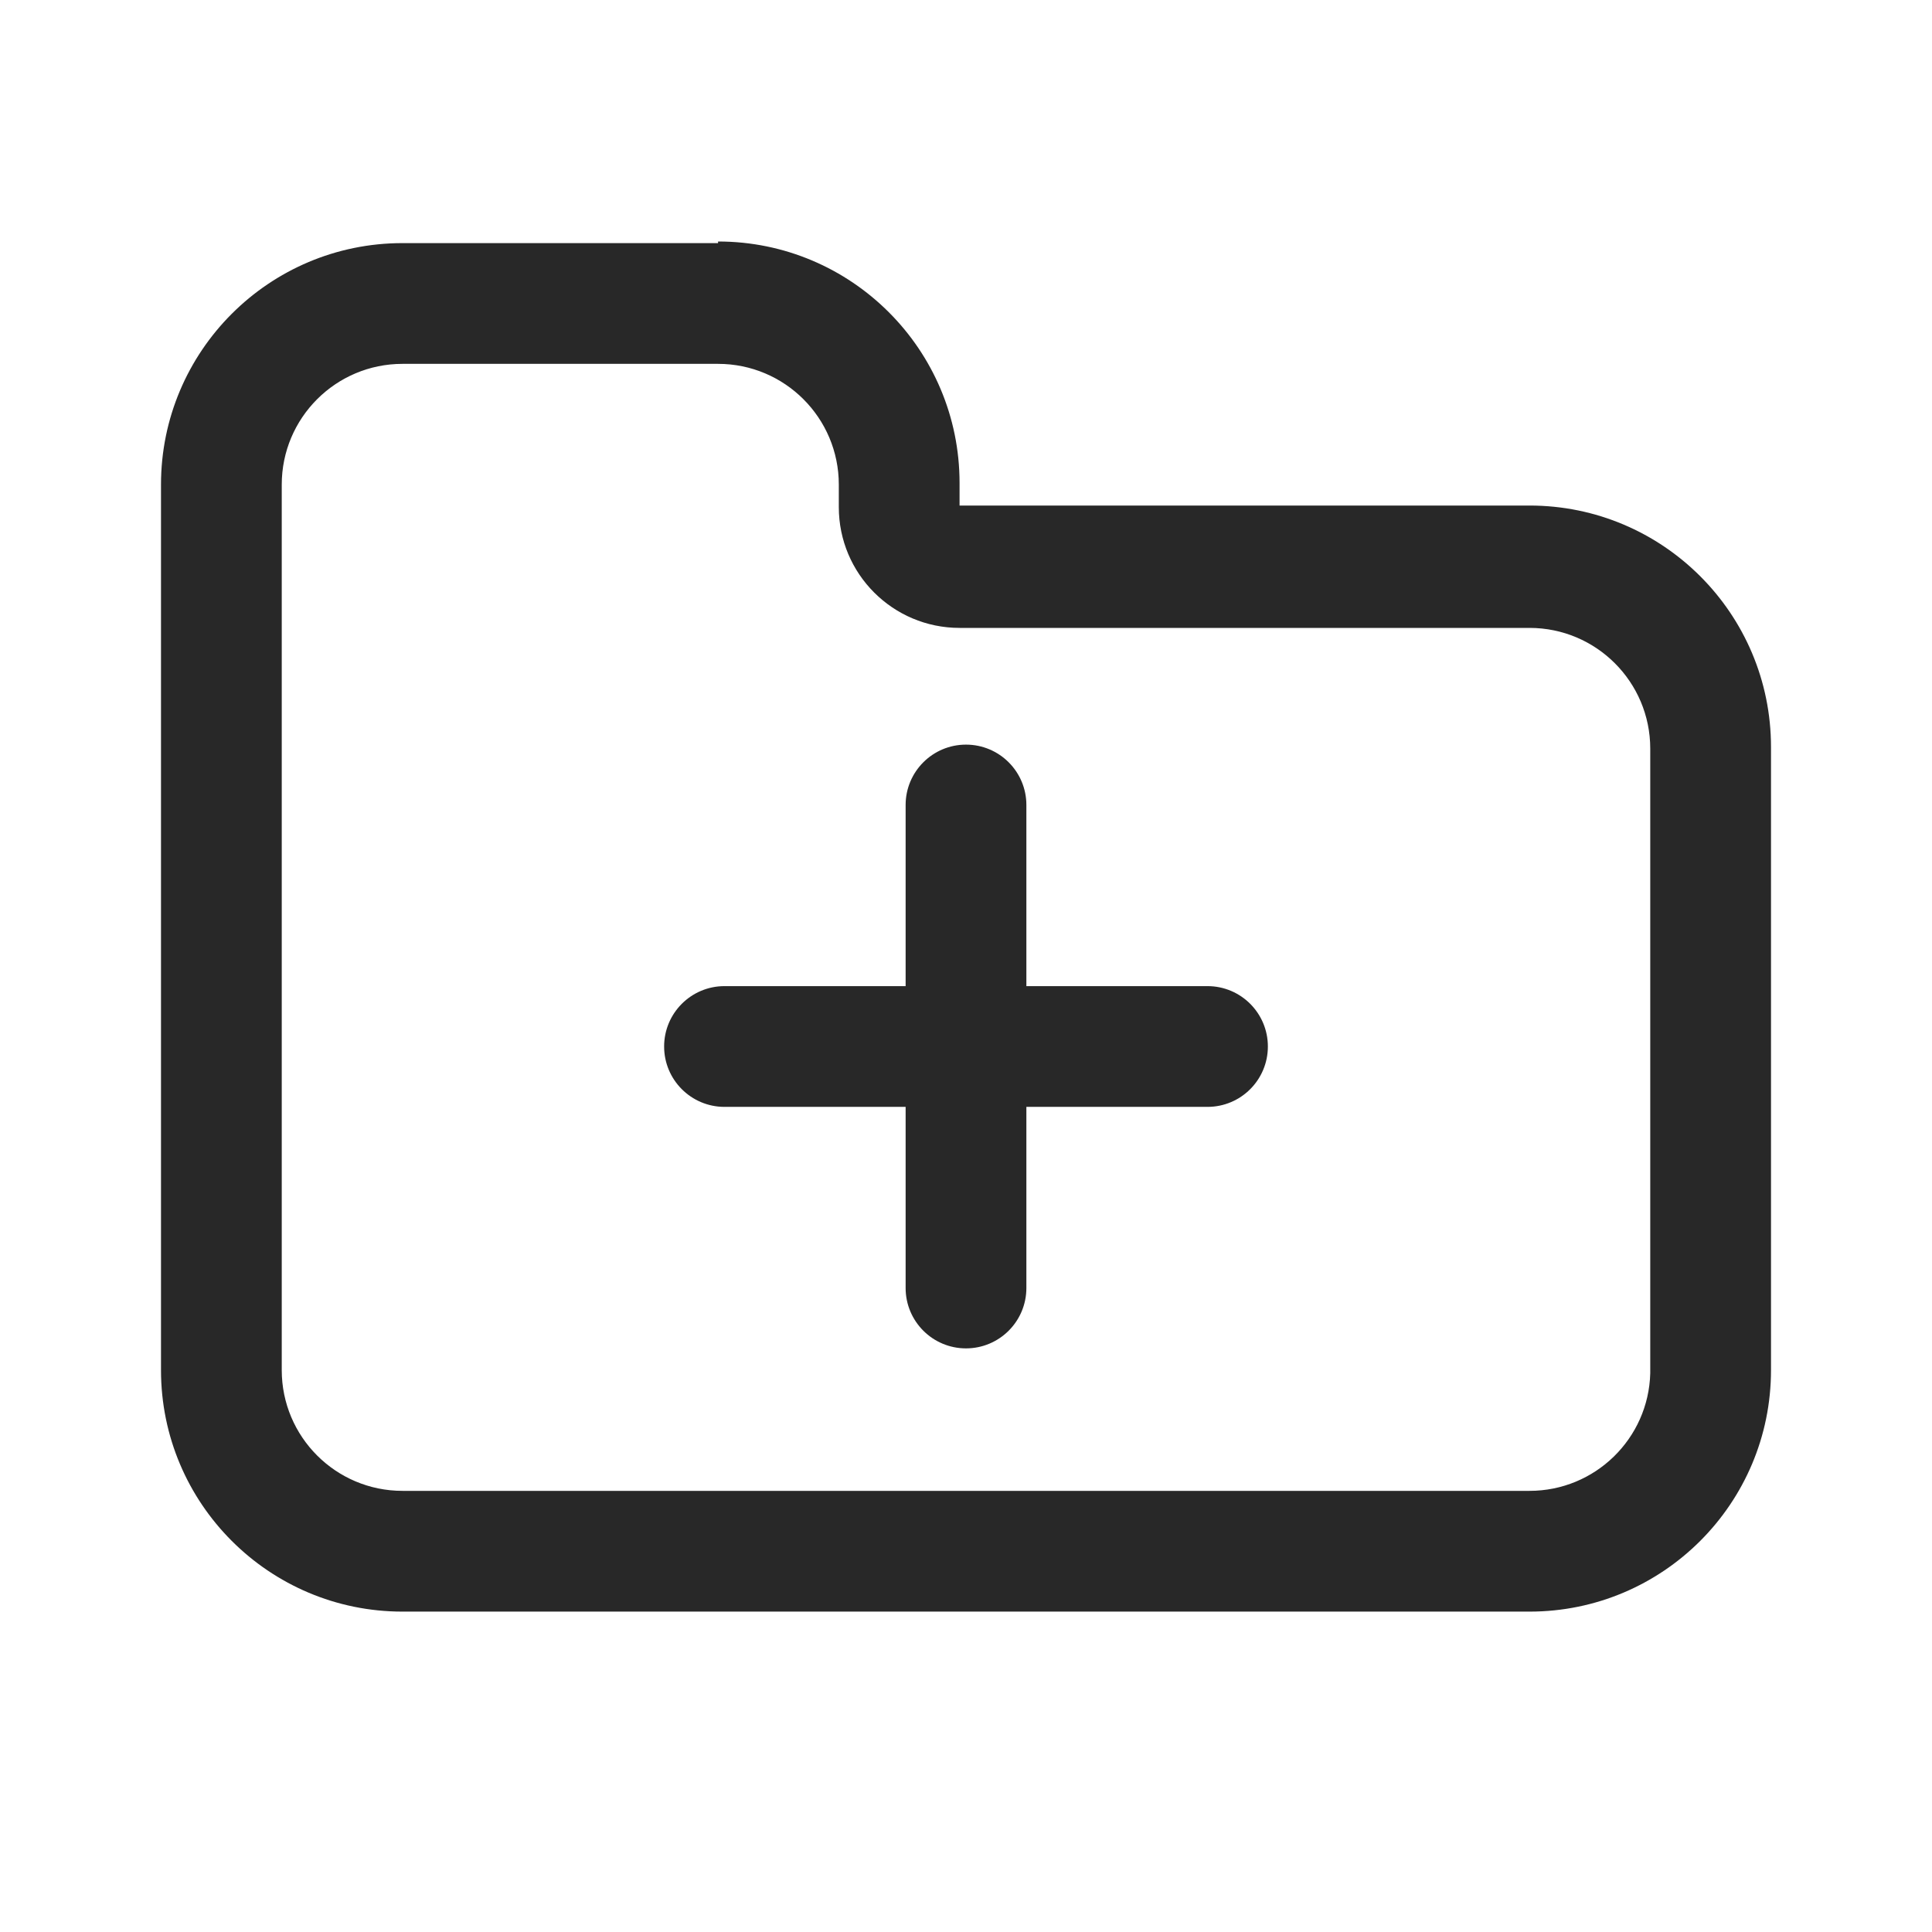
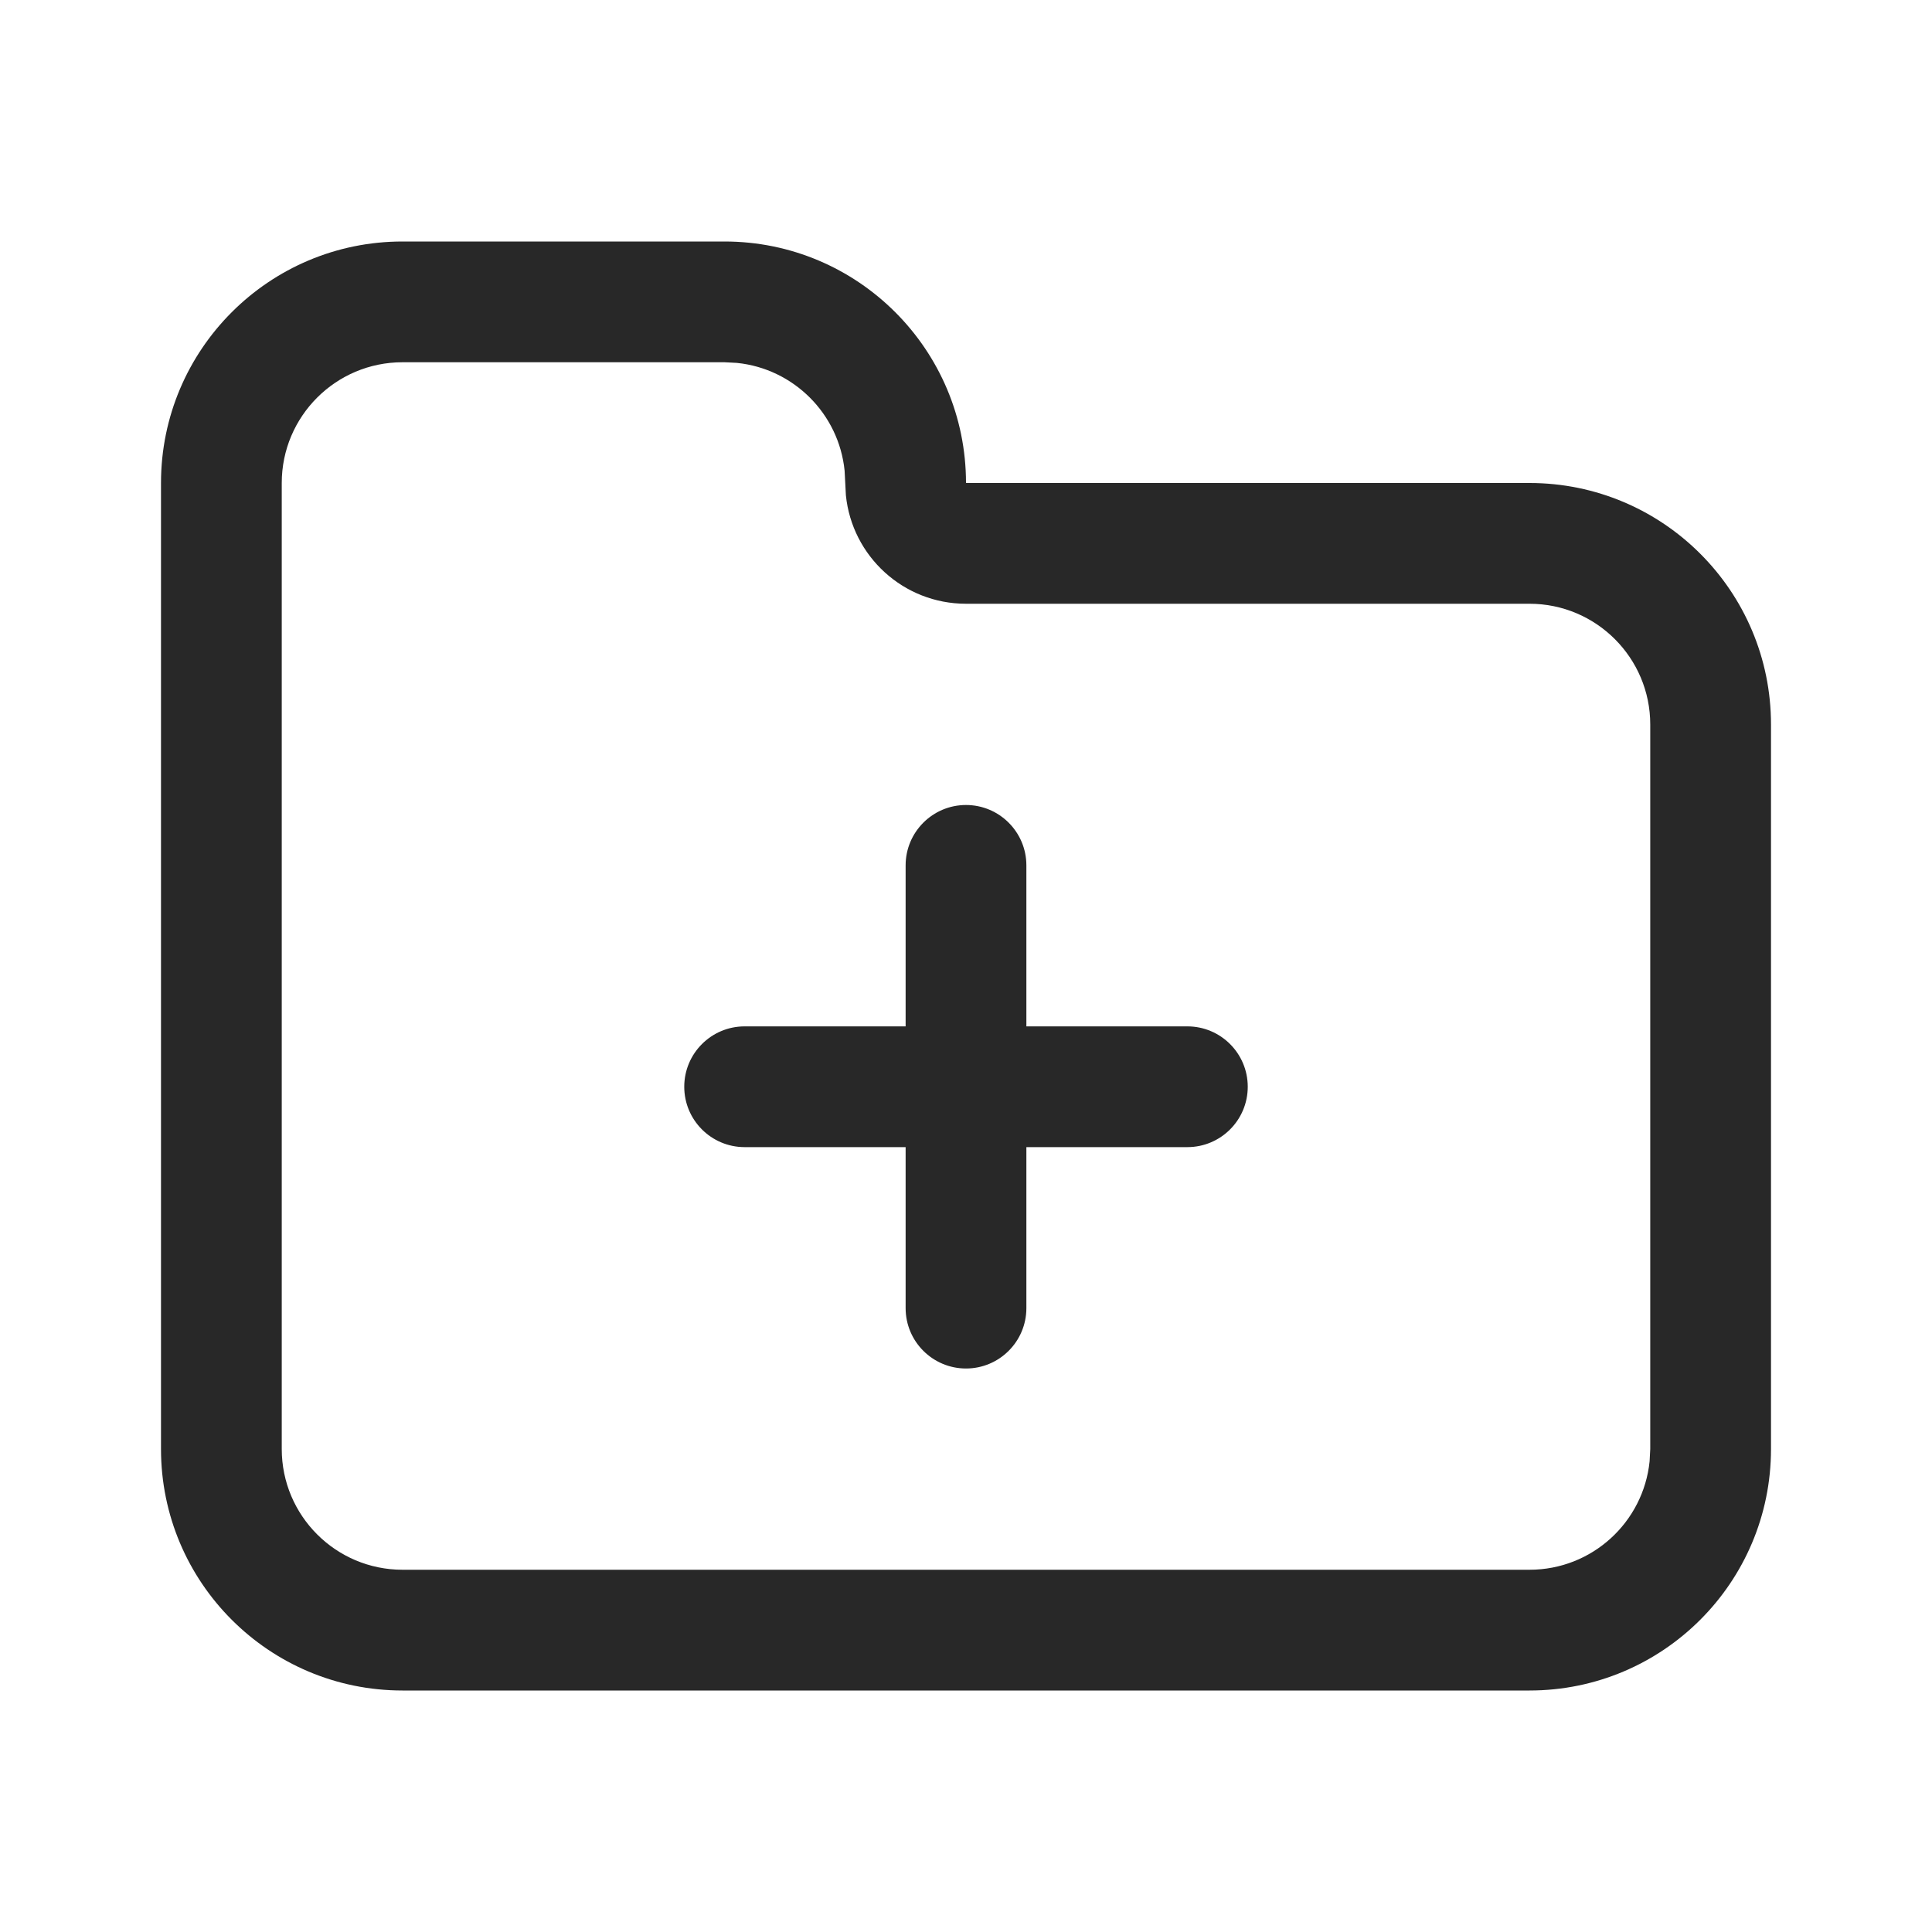
- <svg xmlns="http://www.w3.org/2000/svg" width="24" height="24" fill="none" viewBox="0 0 24 24">
-   <path fill="#282828" d="M12 9.25a.75.75 0 0 1 .75.75v2.25H15a.75.75 0 0 1 0 1.5h-2.25V16a.75.75 0 0 1-1.5 0v-2.25H9a.75.75 0 0 1 0-1.5h2.25V10a.75.75 0 0 1 .75-.75" />
-   <path fill="#282828" fill-rule="evenodd" d="M8.92 3a3 3 0 0 1 3 3v.28H19a3 3 0 0 1 3 3v7.74a3 3 0 0 1-3 3H5a3 3 0 0 1-3-3v-11a3 3 0 0 1 3-3h3.92zM5 4.52a1.5 1.5 0 0 0-1.5 1.5v11a1.5 1.5 0 0 0 1.5 1.5h14a1.5 1.5 0 0 0 1.5-1.46V9.3A1.5 1.5 0 0 0 19 7.8h-7.08a1.5 1.5 0 0 1-1.5-1.5v-.28a1.5 1.5 0 0 0-1.5-1.5z" clip-rule="evenodd" />
+ <svg xmlns="http://www.w3.org/2000/svg" width="24" height="24" viewBox="0 0 24 24" fill="none">
+   <path d="M9 3C10.657 3 12 4.343 12 6H19C20.657 6 22 7.343 22 9V18C22 19.657 20.657 21 19 21H5C3.343 21 2 19.657 2 18V6C2 4.343 3.343 3 5 3H9ZM5 4.5C4.172 4.5 3.5 5.172 3.5 6V18C3.5 18.828 4.172 19.5 5 19.5H19C19.777 19.5 20.415 18.91 20.492 18.153L20.5 18V9C20.5 8.172 19.828 7.5 19 7.5H12C11.223 7.5 10.585 6.91 10.508 6.153L10.492 5.847C10.421 5.141 9.859 4.579 9.153 4.508L9 4.5H5ZM12 10C12.414 10 12.75 10.336 12.75 10.75V12.75H14.75C15.164 12.75 15.5 13.086 15.5 13.5C15.5 13.914 15.164 14.25 14.75 14.25H12.75V16.25C12.75 16.664 12.414 17 12 17C11.586 17 11.25 16.664 11.25 16.25V14.25H9.25C8.836 14.25 8.5 13.914 8.5 13.5C8.5 13.086 8.836 12.75 9.25 12.75H11.25V10.75C11.25 10.336 11.586 10 12 10Z" fill="#282828" />
</svg>
